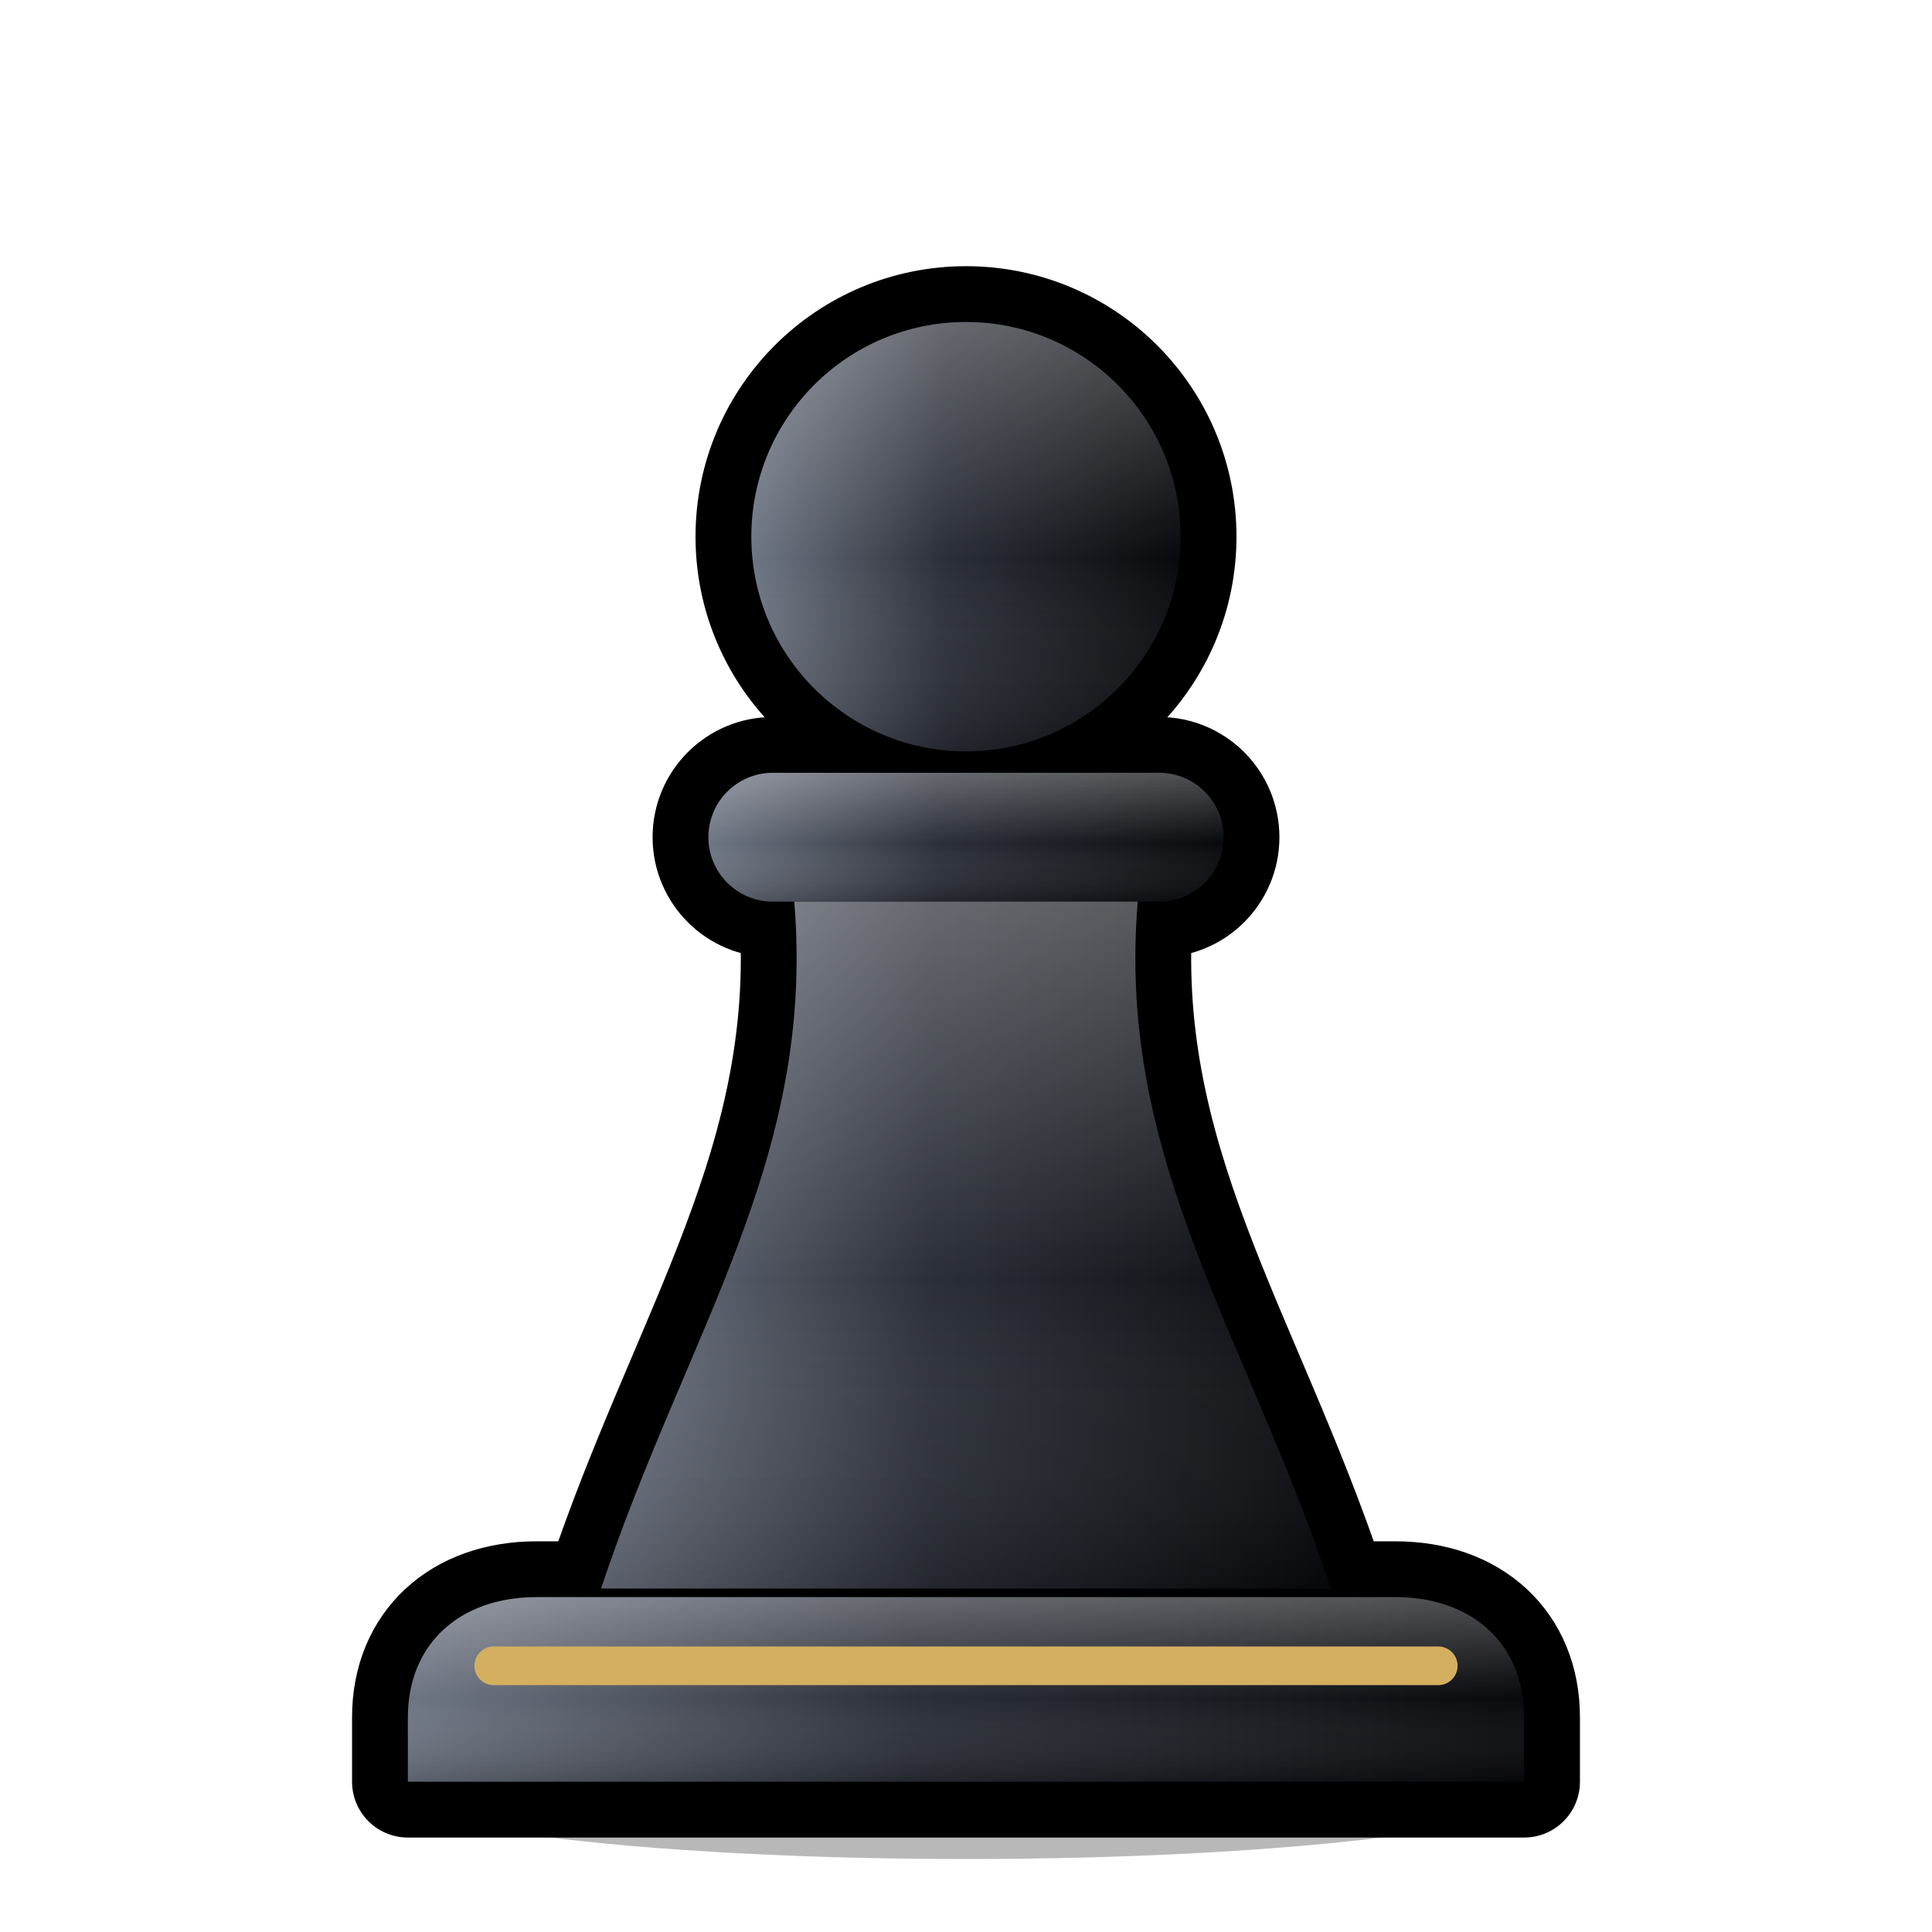
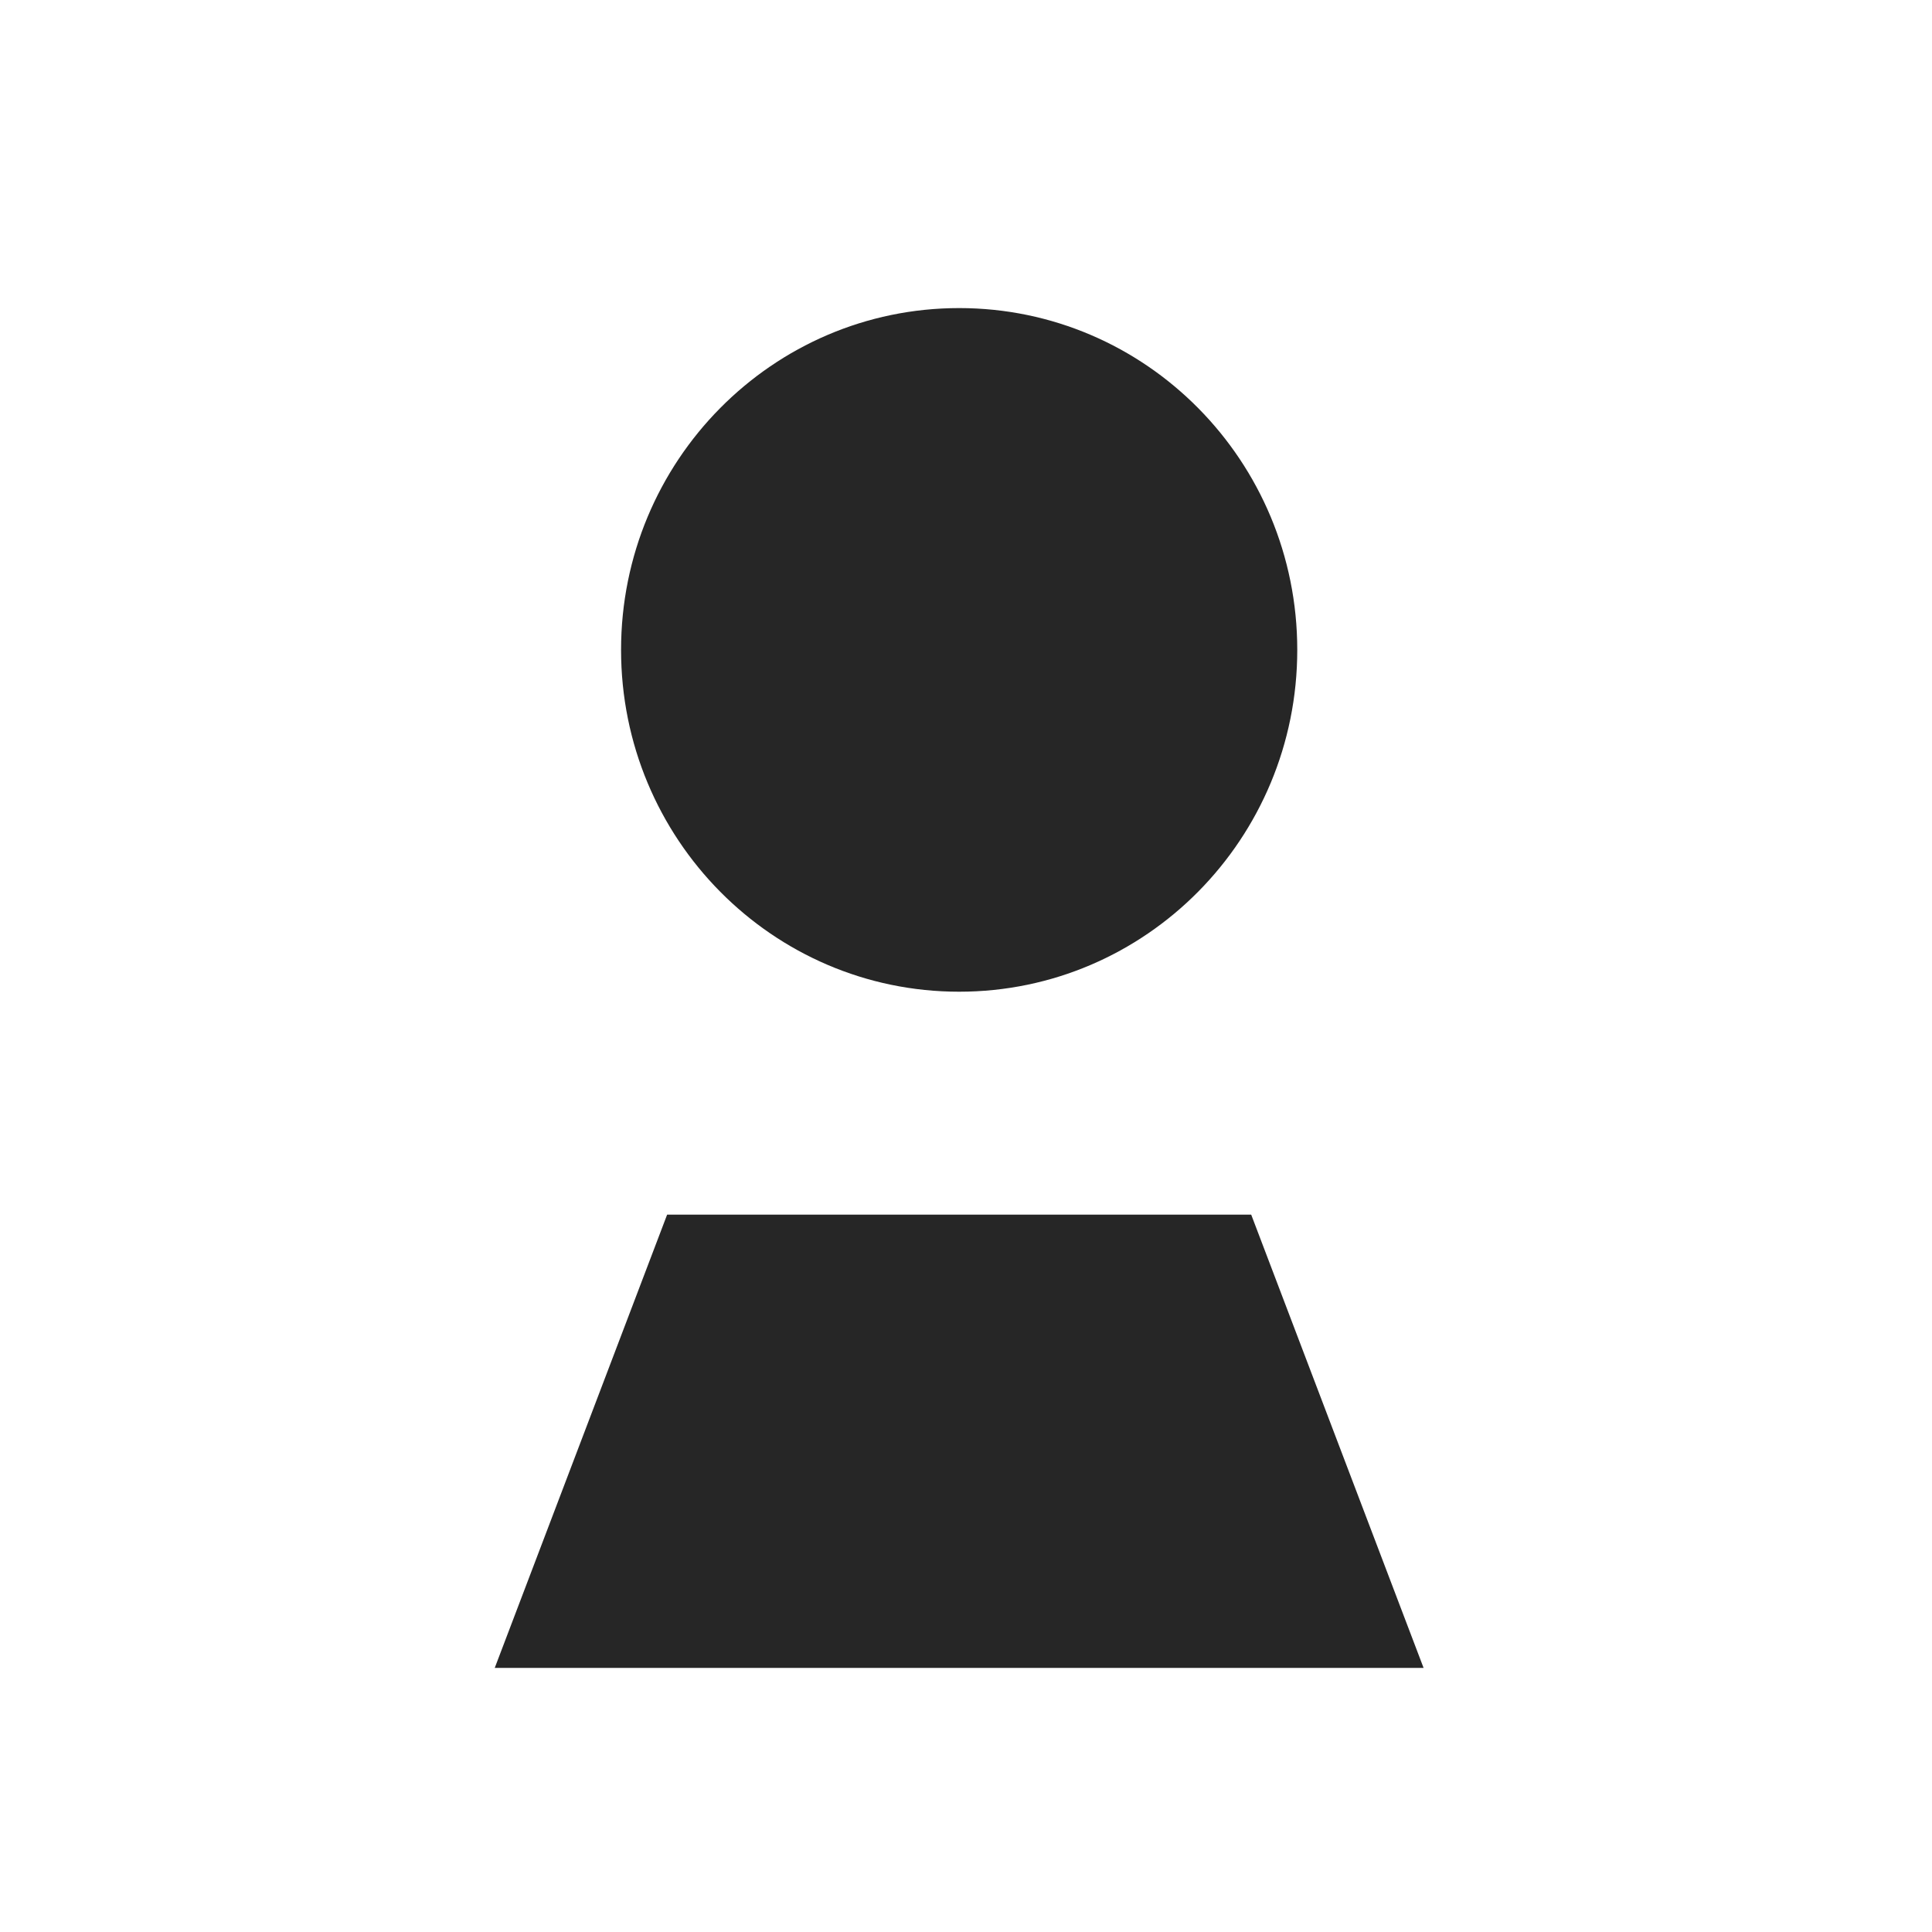
- <svg xmlns="http://www.w3.org/2000/svg" viewBox="0 0 45 45">
-   <defs>
-     <linearGradient id="hbP" x1="0" y1="0" x2="1" y2="0">
-       <stop offset="0" stop-color="#6f7684" />
-       <stop offset=".45" stop-color="#2b2f38" />
-       <stop offset="1" stop-color="#08090c" />
-     </linearGradient>
-     <linearGradient id="vbP" x1="0" y1="0" x2="0" y2="1">
-       <stop offset="0" stop-color="#fff" stop-opacity="0.28" />
-       <stop offset=".55" stop-color="#fff" stop-opacity="0" />
-       <stop offset="1" stop-color="#000" stop-opacity=".18" />
-     </linearGradient>
+ <svg xmlns="http://www.w3.org/2000/svg" width="260" height="260" xml:space="preserve" overflow="hidden" version="1.1" id="svg13">
+   <defs id="defs5">
+     <clipPath id="clip0">
+       <rect x="1161" y="458" width="259" height="260" id="rect2" />
+     </clipPath>
  </defs>
-   <ellipse cx="22.500" cy="41.500" rx="14" ry="1.800" fill="#000" fill-opacity=".28" />
-   <g fill="#000000" stroke="#000000" stroke-width="2.600" stroke-linejoin="round">
-     <circle cx="22.5" cy="12.5" r="5" />
-     <rect x="16.5" y="18" width="12" height="3" rx="1.5" />
-     <path d="M18.500 21c.5 6-2.500 10-4.500 16h17c-2-6-5-10-4.500-16z" />
-     <path d="M9.5 41.500h26v-1.500c0-1.700-1.200-2.800-3-2.800h-20c-1.800 0-3 1.100-3 2.800z" />
+   <g clip-path="url(#clip0)" transform="translate(-1161,-458)" id="g11">
+     <path d="m 1244.58,545.46 c 0,-25.408 20.37,-46 45.5,-46 25.14,0 45.5,20.592 45.5,46 0,25.408 -20.36,46 -45.5,46 -25.13,0 -45.5,-20.592 -45.5,-46 z" fill="#262626" fill-rule="evenodd" id="path7" />
+     <path d="m 1227.58,682.459 23.2,-61.001 h 78.6 l 23.2,61.001 z" fill="#262626" fill-rule="evenodd" id="path9" />
  </g>
-   <g fill="url(#hbP)">
-     <circle cx="22.5" cy="12.5" r="5" />
-     <rect x="16.5" y="18" width="12" height="3" rx="1.5" />
-     <path d="M18.500 21c.5 6-2.500 10-4.500 16h17c-2-6-5-10-4.500-16z" />
-     <path d="M9.5 41.500h26v-1.500c0-1.700-1.200-2.800-3-2.800h-20c-1.800 0-3 1.100-3 2.800z" />
-   </g>
-   <g fill="url(#vbP)">
-     <circle cx="22.5" cy="12.5" r="5" />
-     <rect x="16.5" y="18" width="12" height="3" rx="1.5" />
-     <path d="M18.500 21c.5 6-2.500 10-4.500 16h17c-2-6-5-10-4.500-16z" />
-     <path d="M9.5 41.500h26v-1.500c0-1.700-1.200-2.800-3-2.800h-20c-1.800 0-3 1.100-3 2.800z" />
-   </g>
-   <path d="M11.500 38.800h22" stroke="#d4af5f" stroke-width=".9" stroke-linecap="round" fill="none" />
</svg>
